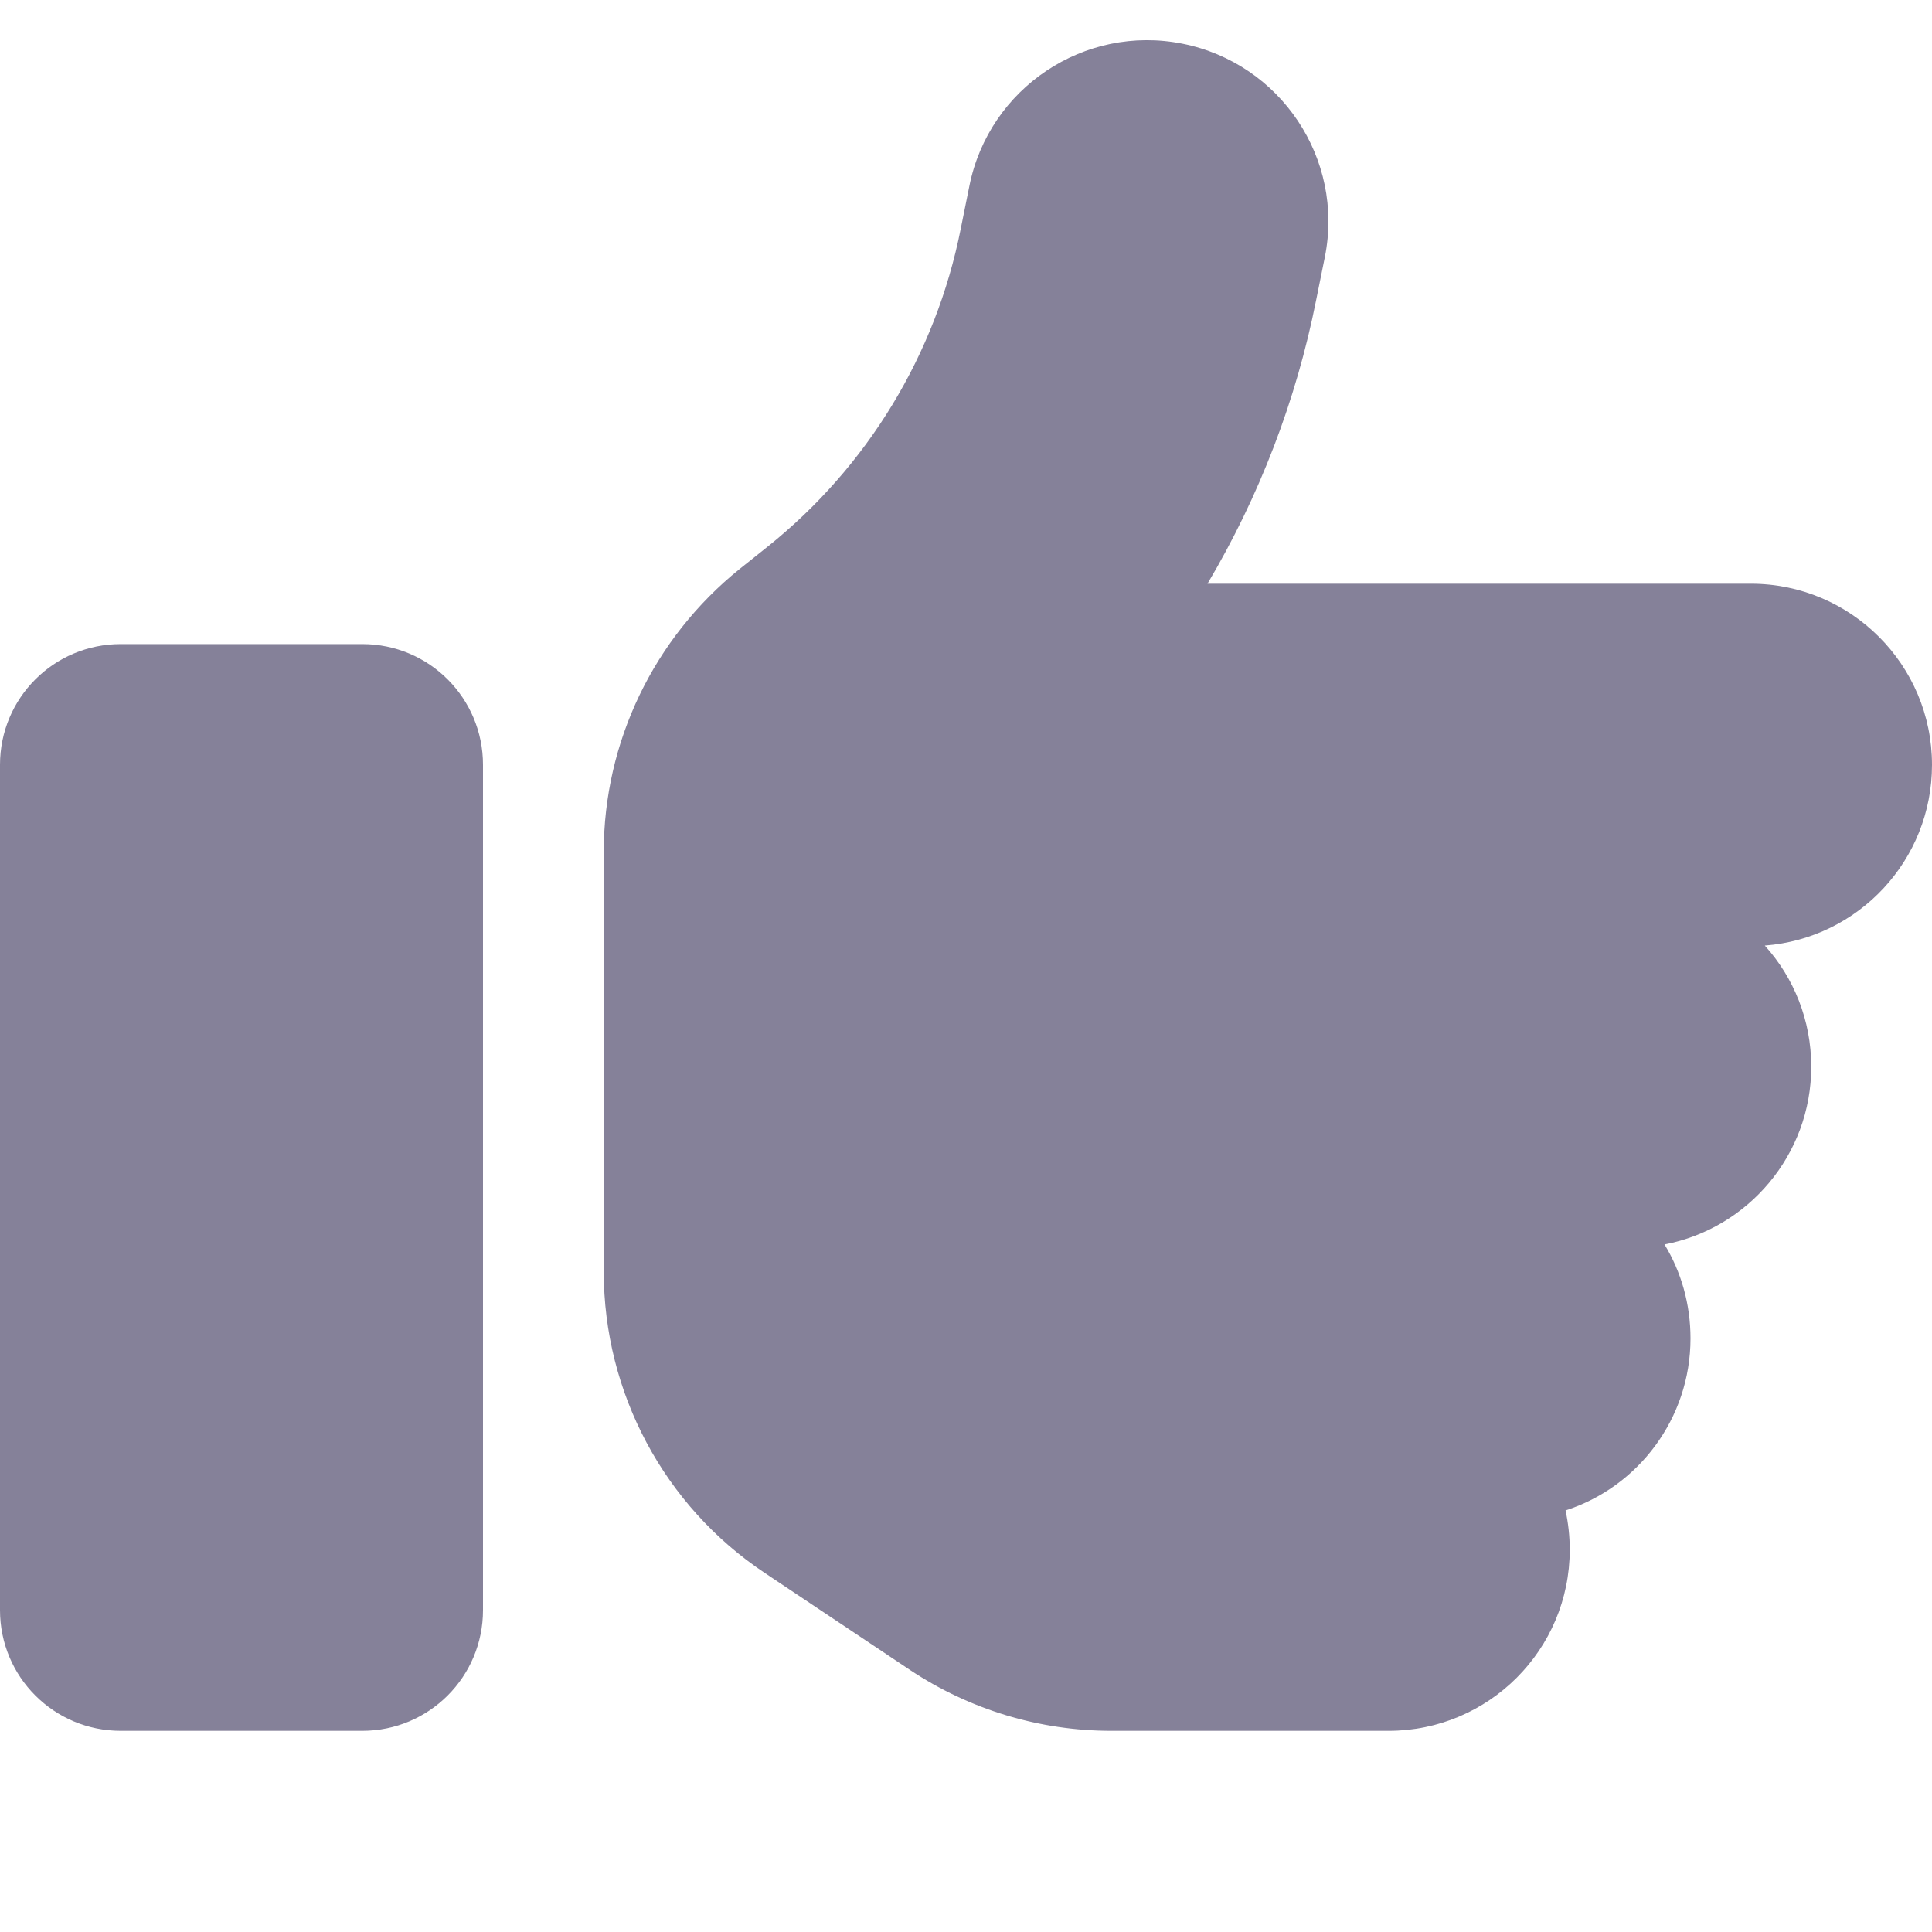
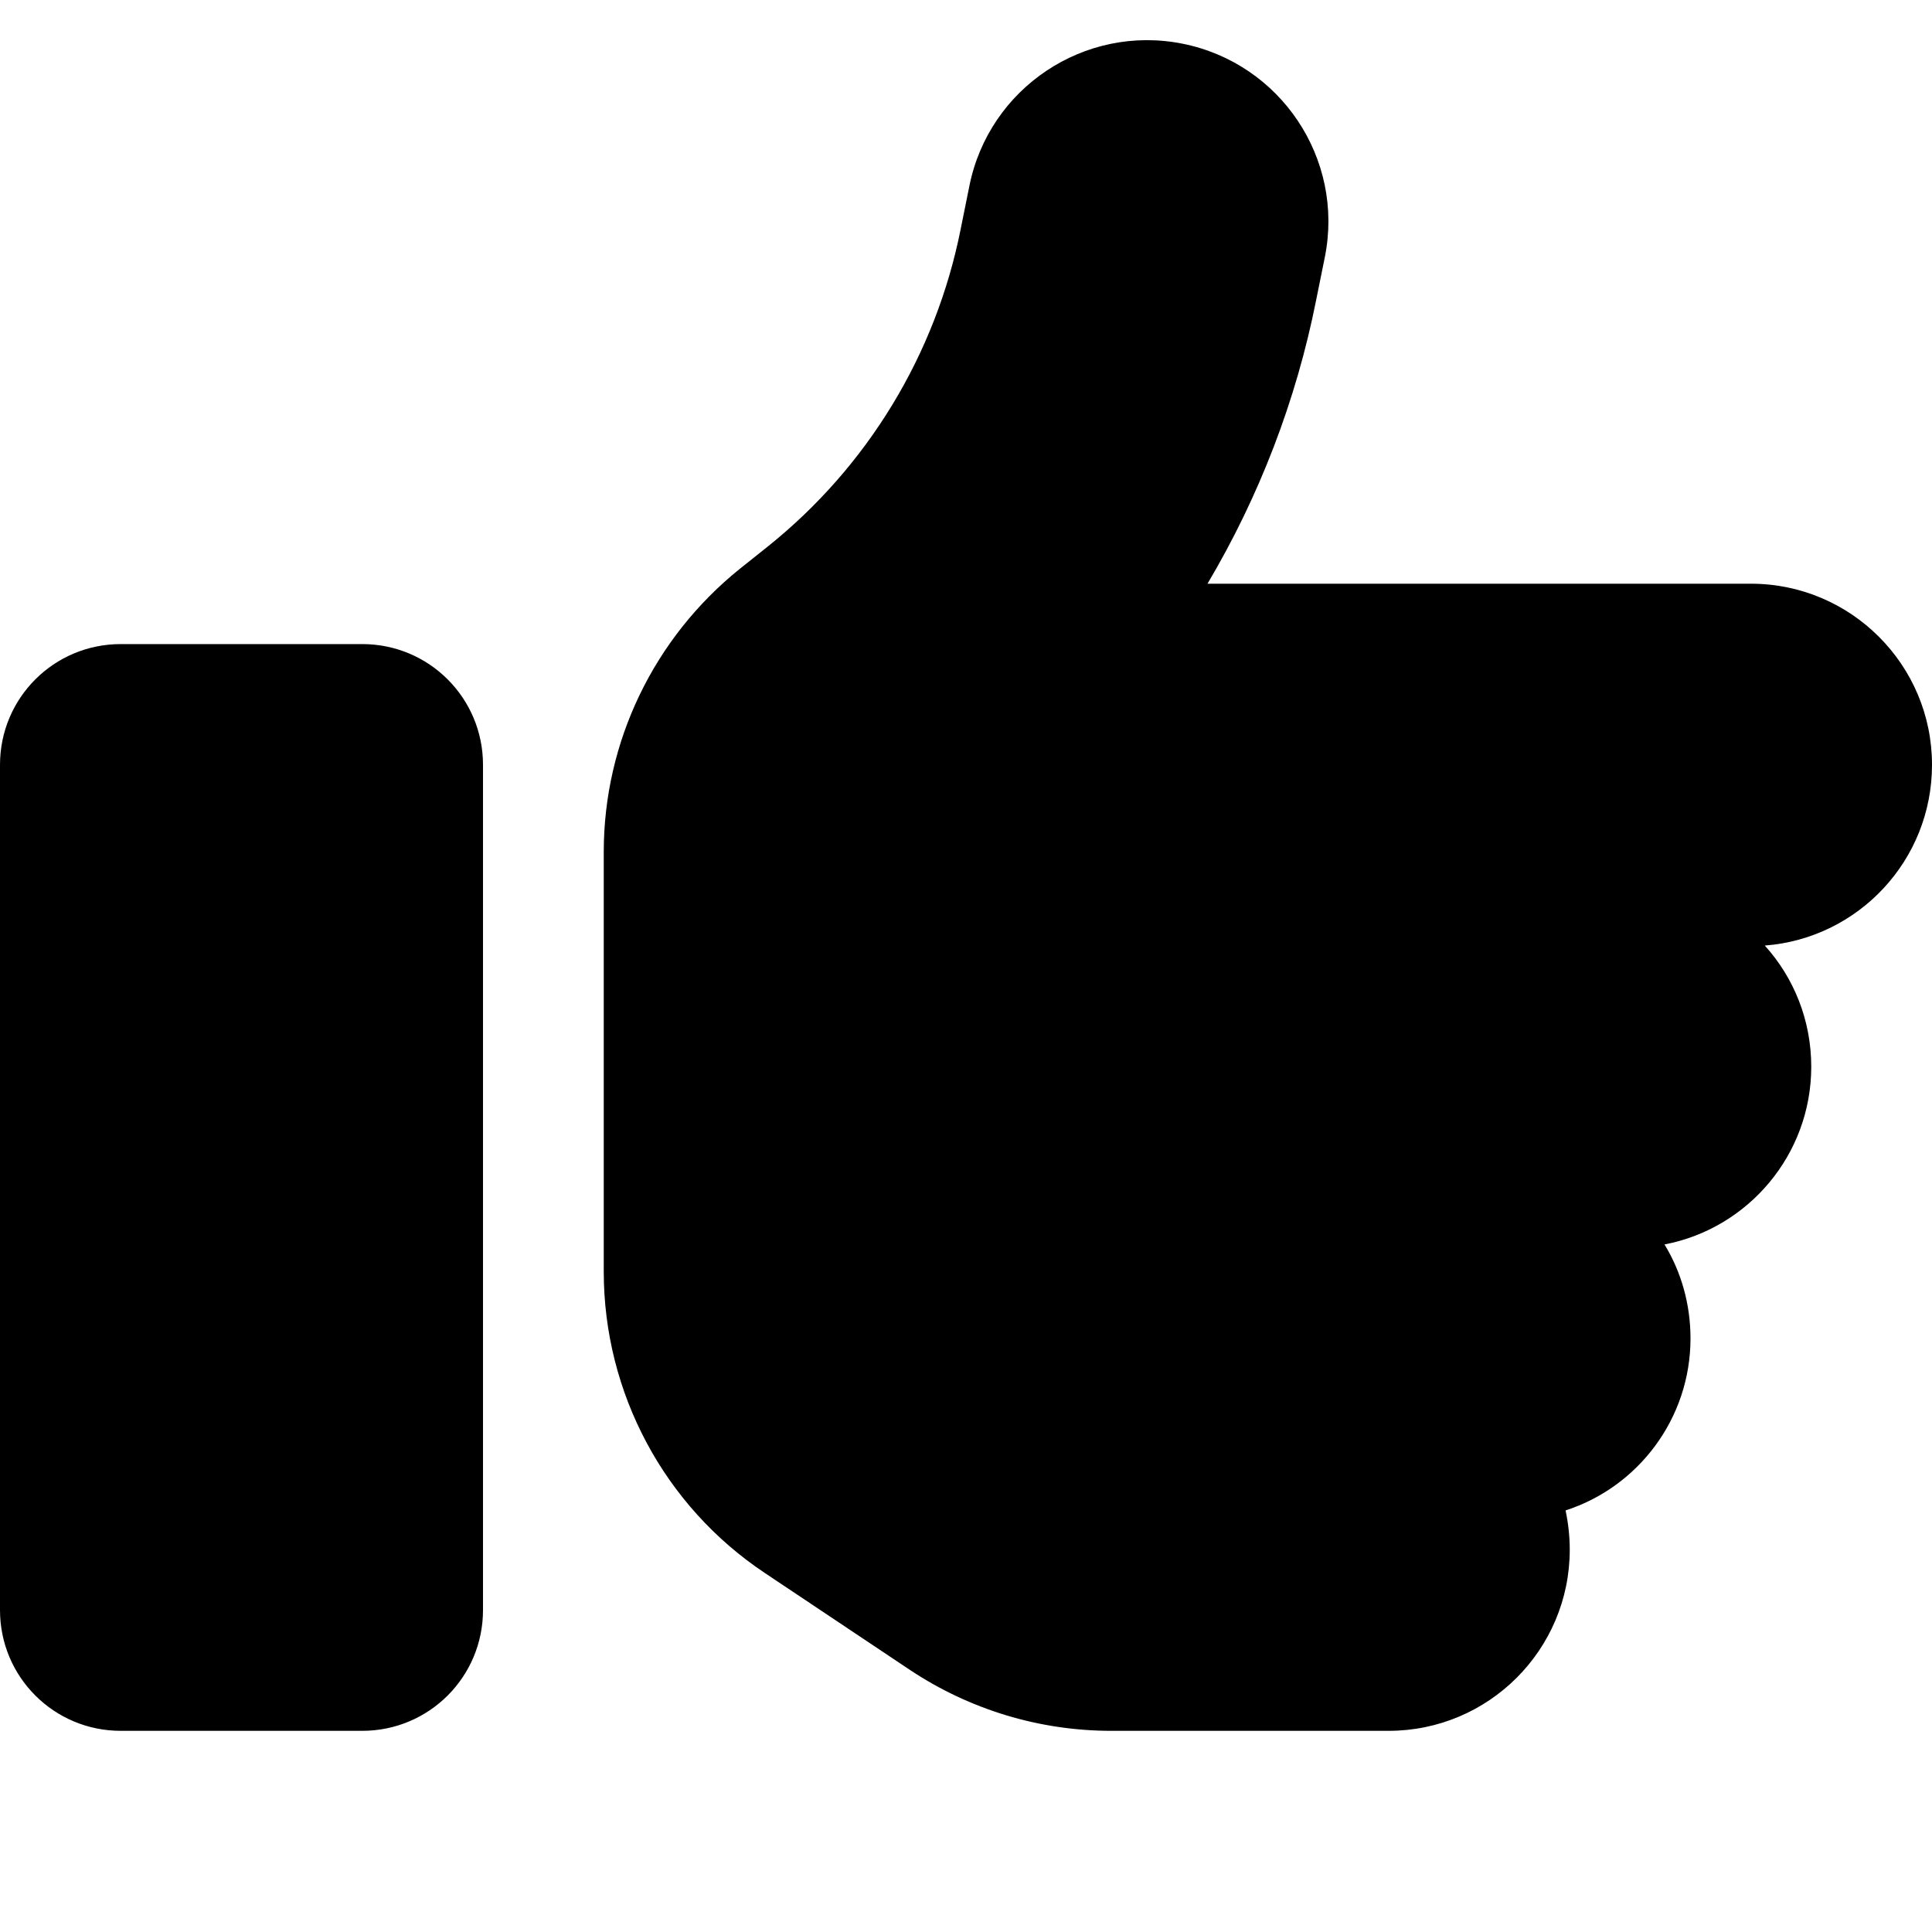
<svg xmlns="http://www.w3.org/2000/svg" width="24px" height="24px" viewBox="0 0 24 24" version="1.1">
  <g id="Assets" stroke="none" stroke-width="1" fill="none" fill-rule="evenodd">
    <g id="assets" transform="translate(-767, -2829)">
      <g id="icon/ThumbsUp" transform="translate(767, 2829)">
        <rect id="bound" x="0" y="0" width="24" height="24" />
-         <path d="M14.691 0.543C15.909 0.787 16.702 1.973 16.458 3.192L16.35 3.726C16.102 4.977 15.642 6.168 15 7.251H21.75C22.992 7.251 24 8.259 24 9.501C24 10.687 23.086 11.657 21.923 11.746C22.284 12.145 22.5 12.674 22.5 13.251C22.5 14.348 21.712 15.262 20.677 15.459C20.883 15.796 21 16.199 21 16.626C21 17.624 20.348 18.473 19.448 18.763C19.481 18.918 19.5 19.082 19.5 19.251C19.5 20.493 18.492 21.501 17.25 21.501H13.805C12.914 21.501 12.047 21.238 11.306 20.746L9.502 19.541C8.25 18.707 7.5 17.301 7.5 15.796V14.001V11.751V10.584C7.5 9.215 8.123 7.926 9.188 7.068L9.534 6.792C10.777 5.798 11.625 4.401 11.934 2.845L12.042 2.31C12.286 1.092 13.472 0.299 14.691 0.543ZM1.5 8.001H4.5C5.33 8.001 6 8.671 6 9.501V20.001C6 20.831 5.33 21.501 4.5 21.501H1.5C0.67 21.501 0 20.831 0 20.001V9.501C0 8.671 0.67 8.001 1.5 8.001Z" id="Mask" fill="#858199" fill-rule="evenodd" />
+         <path d="M14.691 0.543C15.909 0.787 16.702 1.973 16.458 3.192L16.35 3.726C16.102 4.977 15.642 6.168 15 7.251H21.75C22.992 7.251 24 8.259 24 9.501C24 10.687 23.086 11.657 21.923 11.746C22.284 12.145 22.5 12.674 22.5 13.251C22.5 14.348 21.712 15.262 20.677 15.459C20.883 15.796 21 16.199 21 16.626C21 17.624 20.348 18.473 19.448 18.763C19.481 18.918 19.5 19.082 19.5 19.251C19.5 20.493 18.492 21.501 17.25 21.501H13.805C12.914 21.501 12.047 21.238 11.306 20.746L9.502 19.541C8.25 18.707 7.5 17.301 7.5 15.796V14.001V11.751V10.584C7.5 9.215 8.123 7.926 9.188 7.068L9.534 6.792C10.777 5.798 11.625 4.401 11.934 2.845L12.042 2.31C12.286 1.092 13.472 0.299 14.691 0.543ZM1.5 8.001H4.5C5.33 8.001 6 8.671 6 9.501V20.001C6 20.831 5.33 21.501 4.5 21.501H1.5C0.67 21.501 0 20.831 0 20.001V9.501C0 8.671 0.67 8.001 1.5 8.001Z" id="Fill" fill="#000" fill-rule="evenodd" />
      </g>
    </g>
  </g>
</svg>
